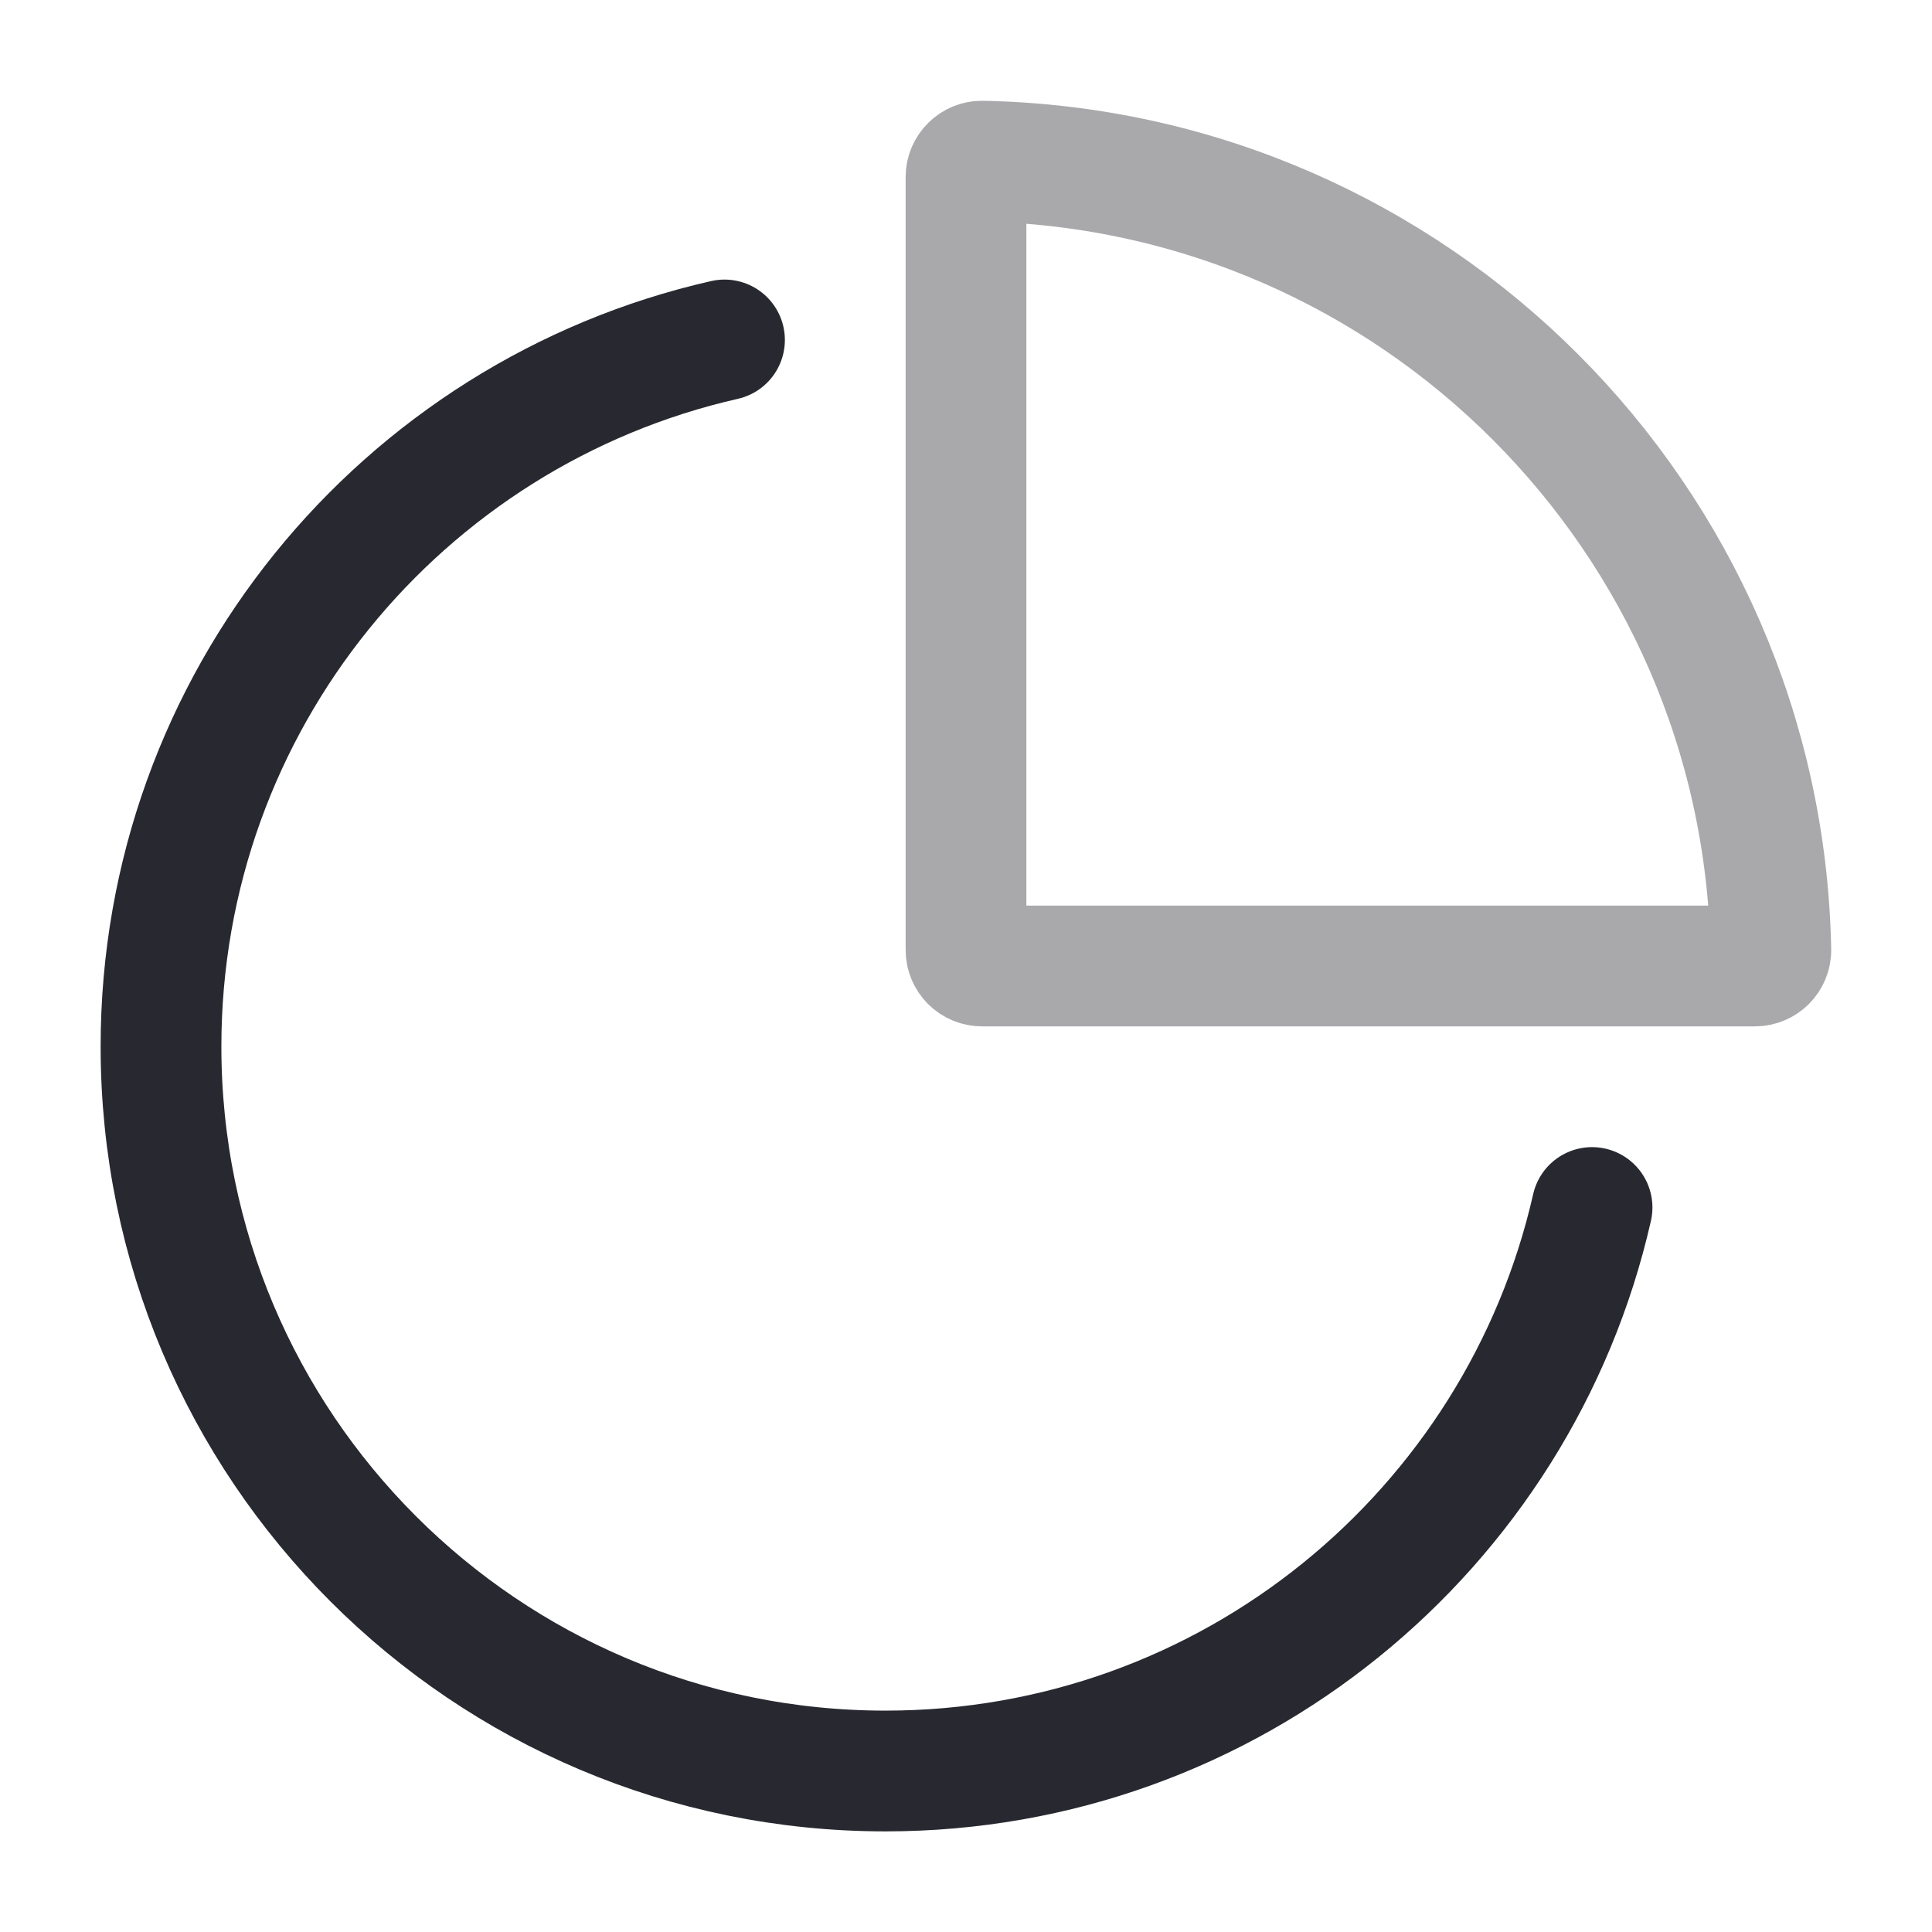
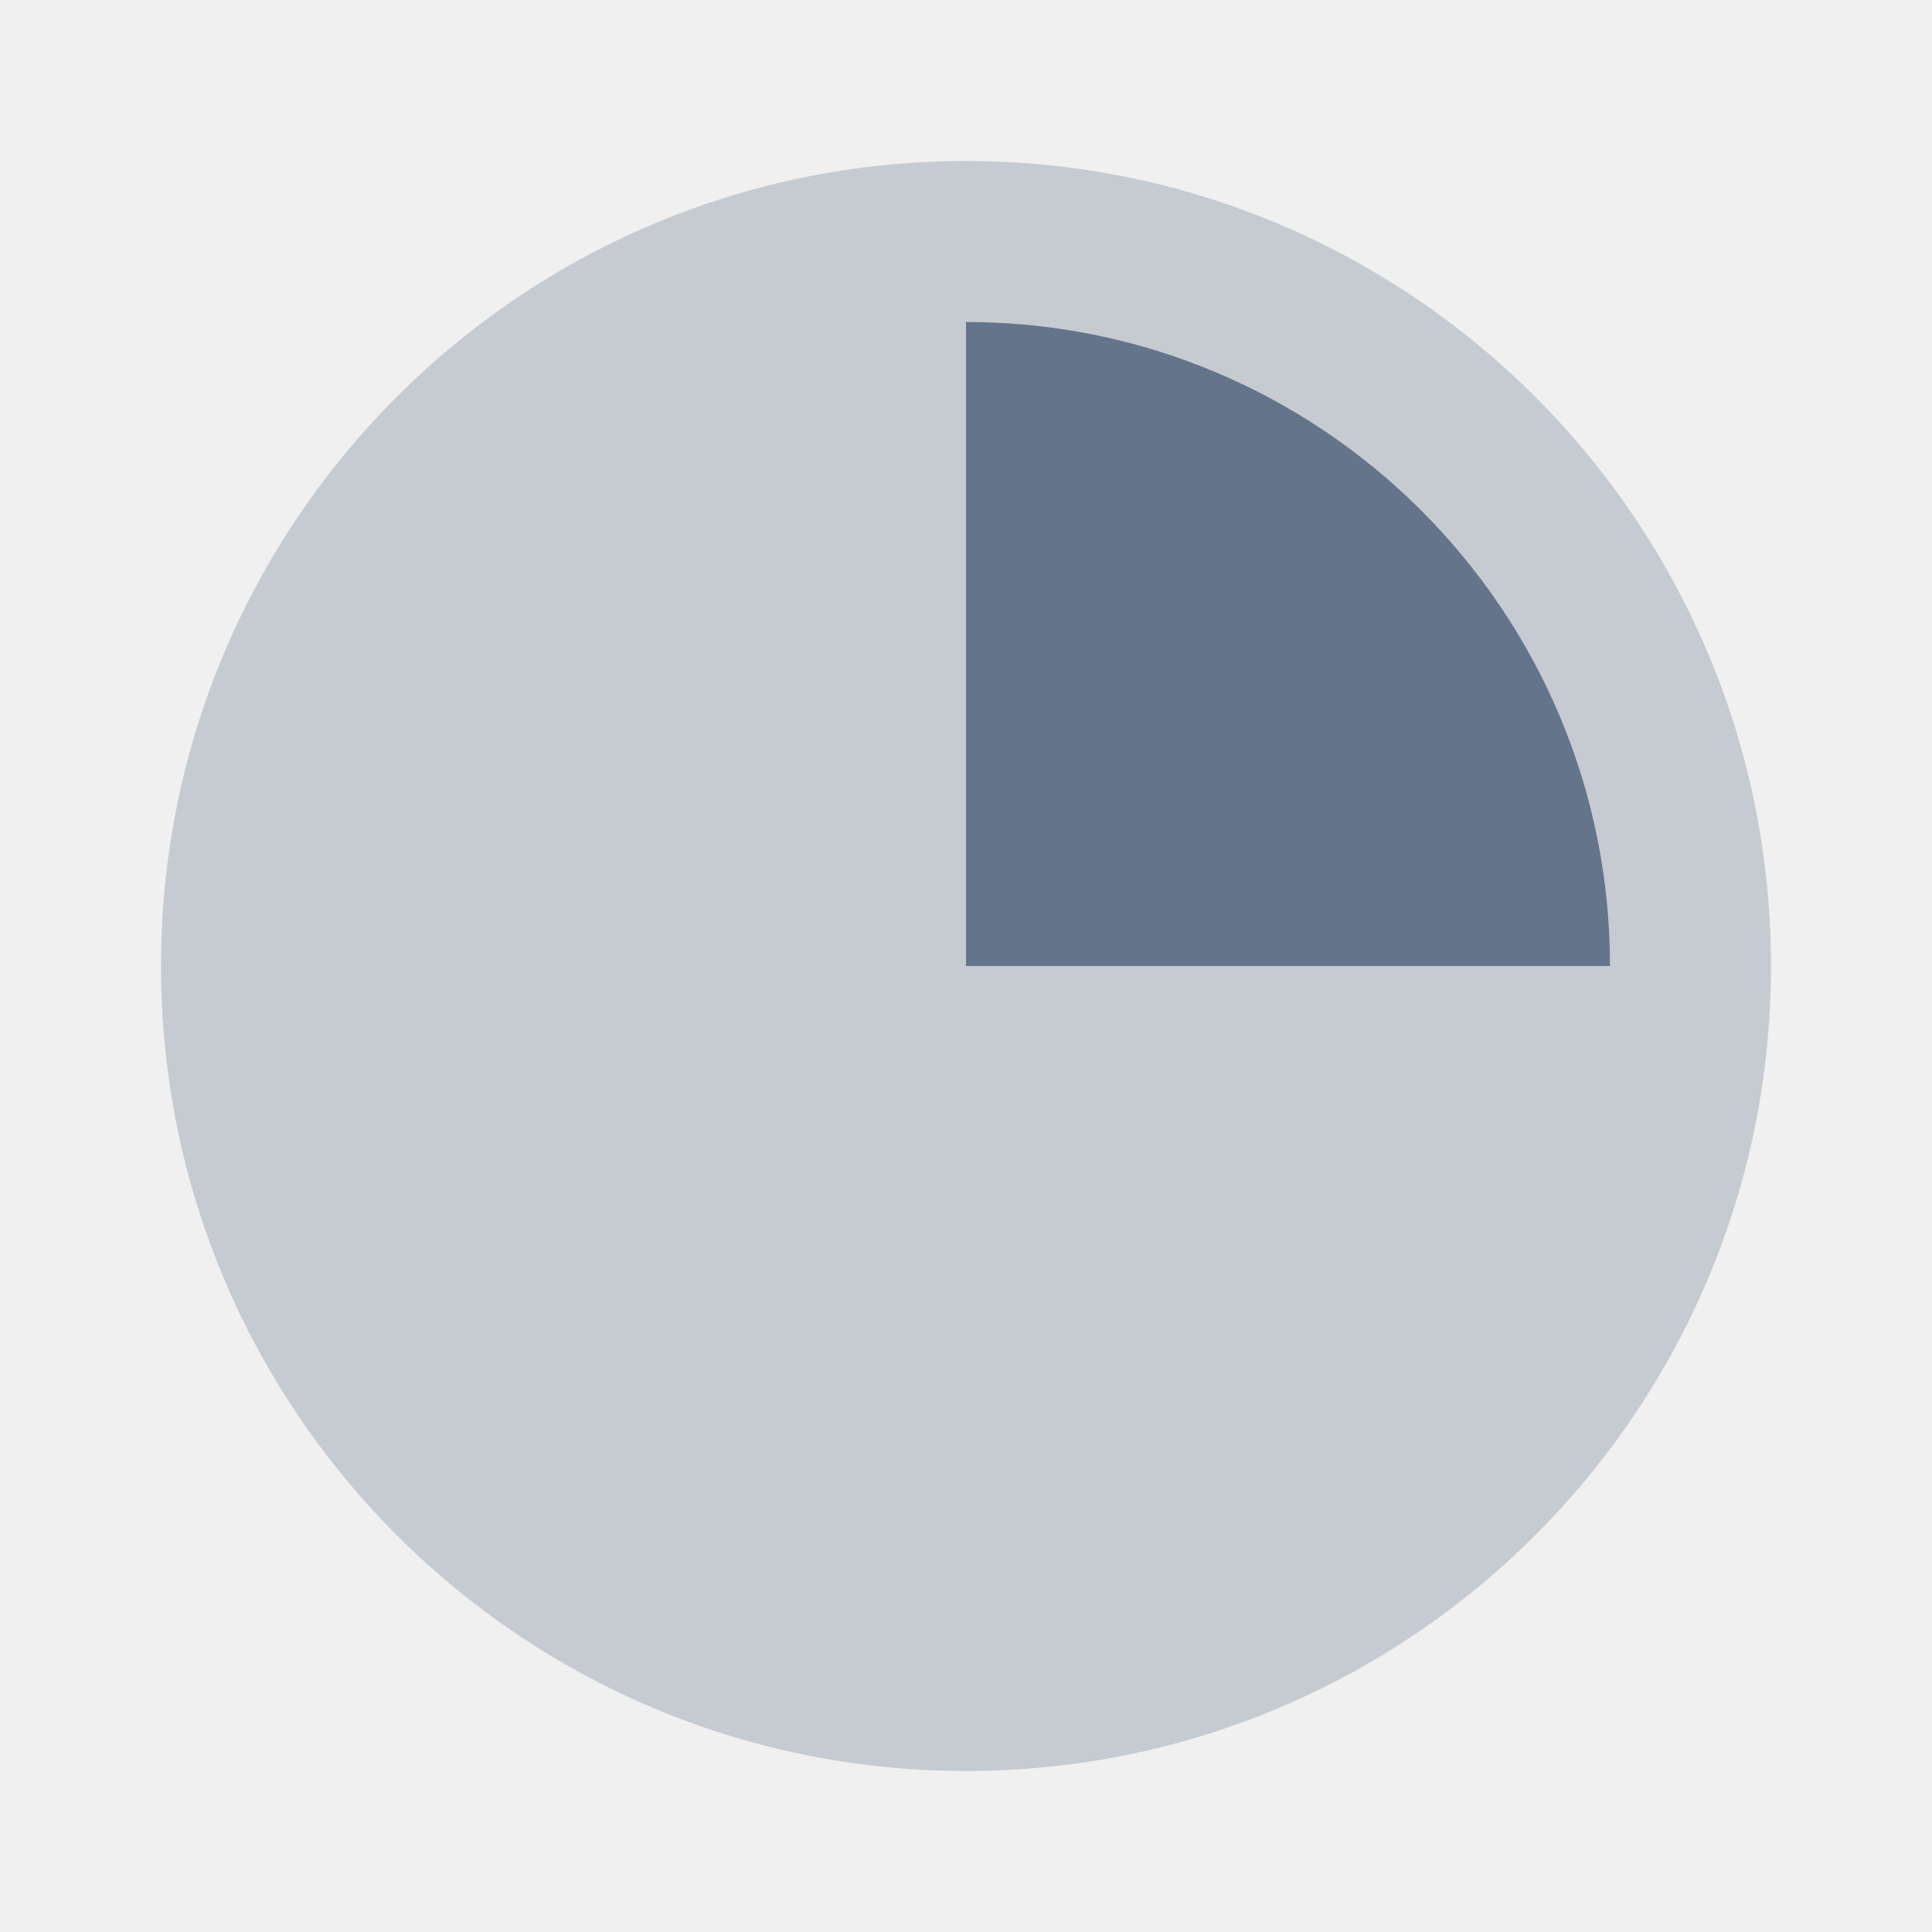
- <svg xmlns="http://www.w3.org/2000/svg" width="24" height="24" viewBox="0 0 24 24" fill="none">
-   <rect width="24" height="24" fill="#1E1E1E" />
-   <g id="Office &amp; editing">
-     <rect x="-341" y="-478" width="1160" height="966" rx="32" fill="white" />
-     <g id="Icon / twotone / chart">
-       <path id="Vector" d="M9 4.223C4.992 5.132 2 8.717 2 13C2 17.971 6.029 22 11 22C15.283 22 18.867 19.008 19.777 15" stroke="#282930" stroke-width="1.5" stroke-linecap="round" />
-       <path id="Vector_2" opacity="0.4" d="M21.998 11.799C21.892 6.436 17.564 2.108 12.201 2.002C12.09 2 12 2.09 12 2.2V11.8C12 11.911 12.089 12 12.2 12H21.8C21.91 12 22 11.91 21.998 11.799Z" stroke="#282930" stroke-width="1.5" stroke-linecap="round" />
-     </g>
-   </g>
+ <svg xmlns="http://www.w3.org/2000/svg" viewBox="0 0 24 24" color="#64748b" width="48px" height="48px">
+   <path fill="currentColor" d="M 12 2 C 17.523 2 22 6.477 22 12 C 22 17.523 17.523 22 12 22 C 6.477 22 2 17.523 2 12 C 2 6.477 6.477 2 12 2 Z" fill-rule="evenodd" opacity=".3" class="duo-icons-secondary-layer" />
+   <path fill="currentColor" d="M 12 4 L 12 12 L 20 12 C 20 7.582 16.418 4 12 4 Z" fill-rule="evenodd" class="duo-icons-primary-layer" />
</svg>
